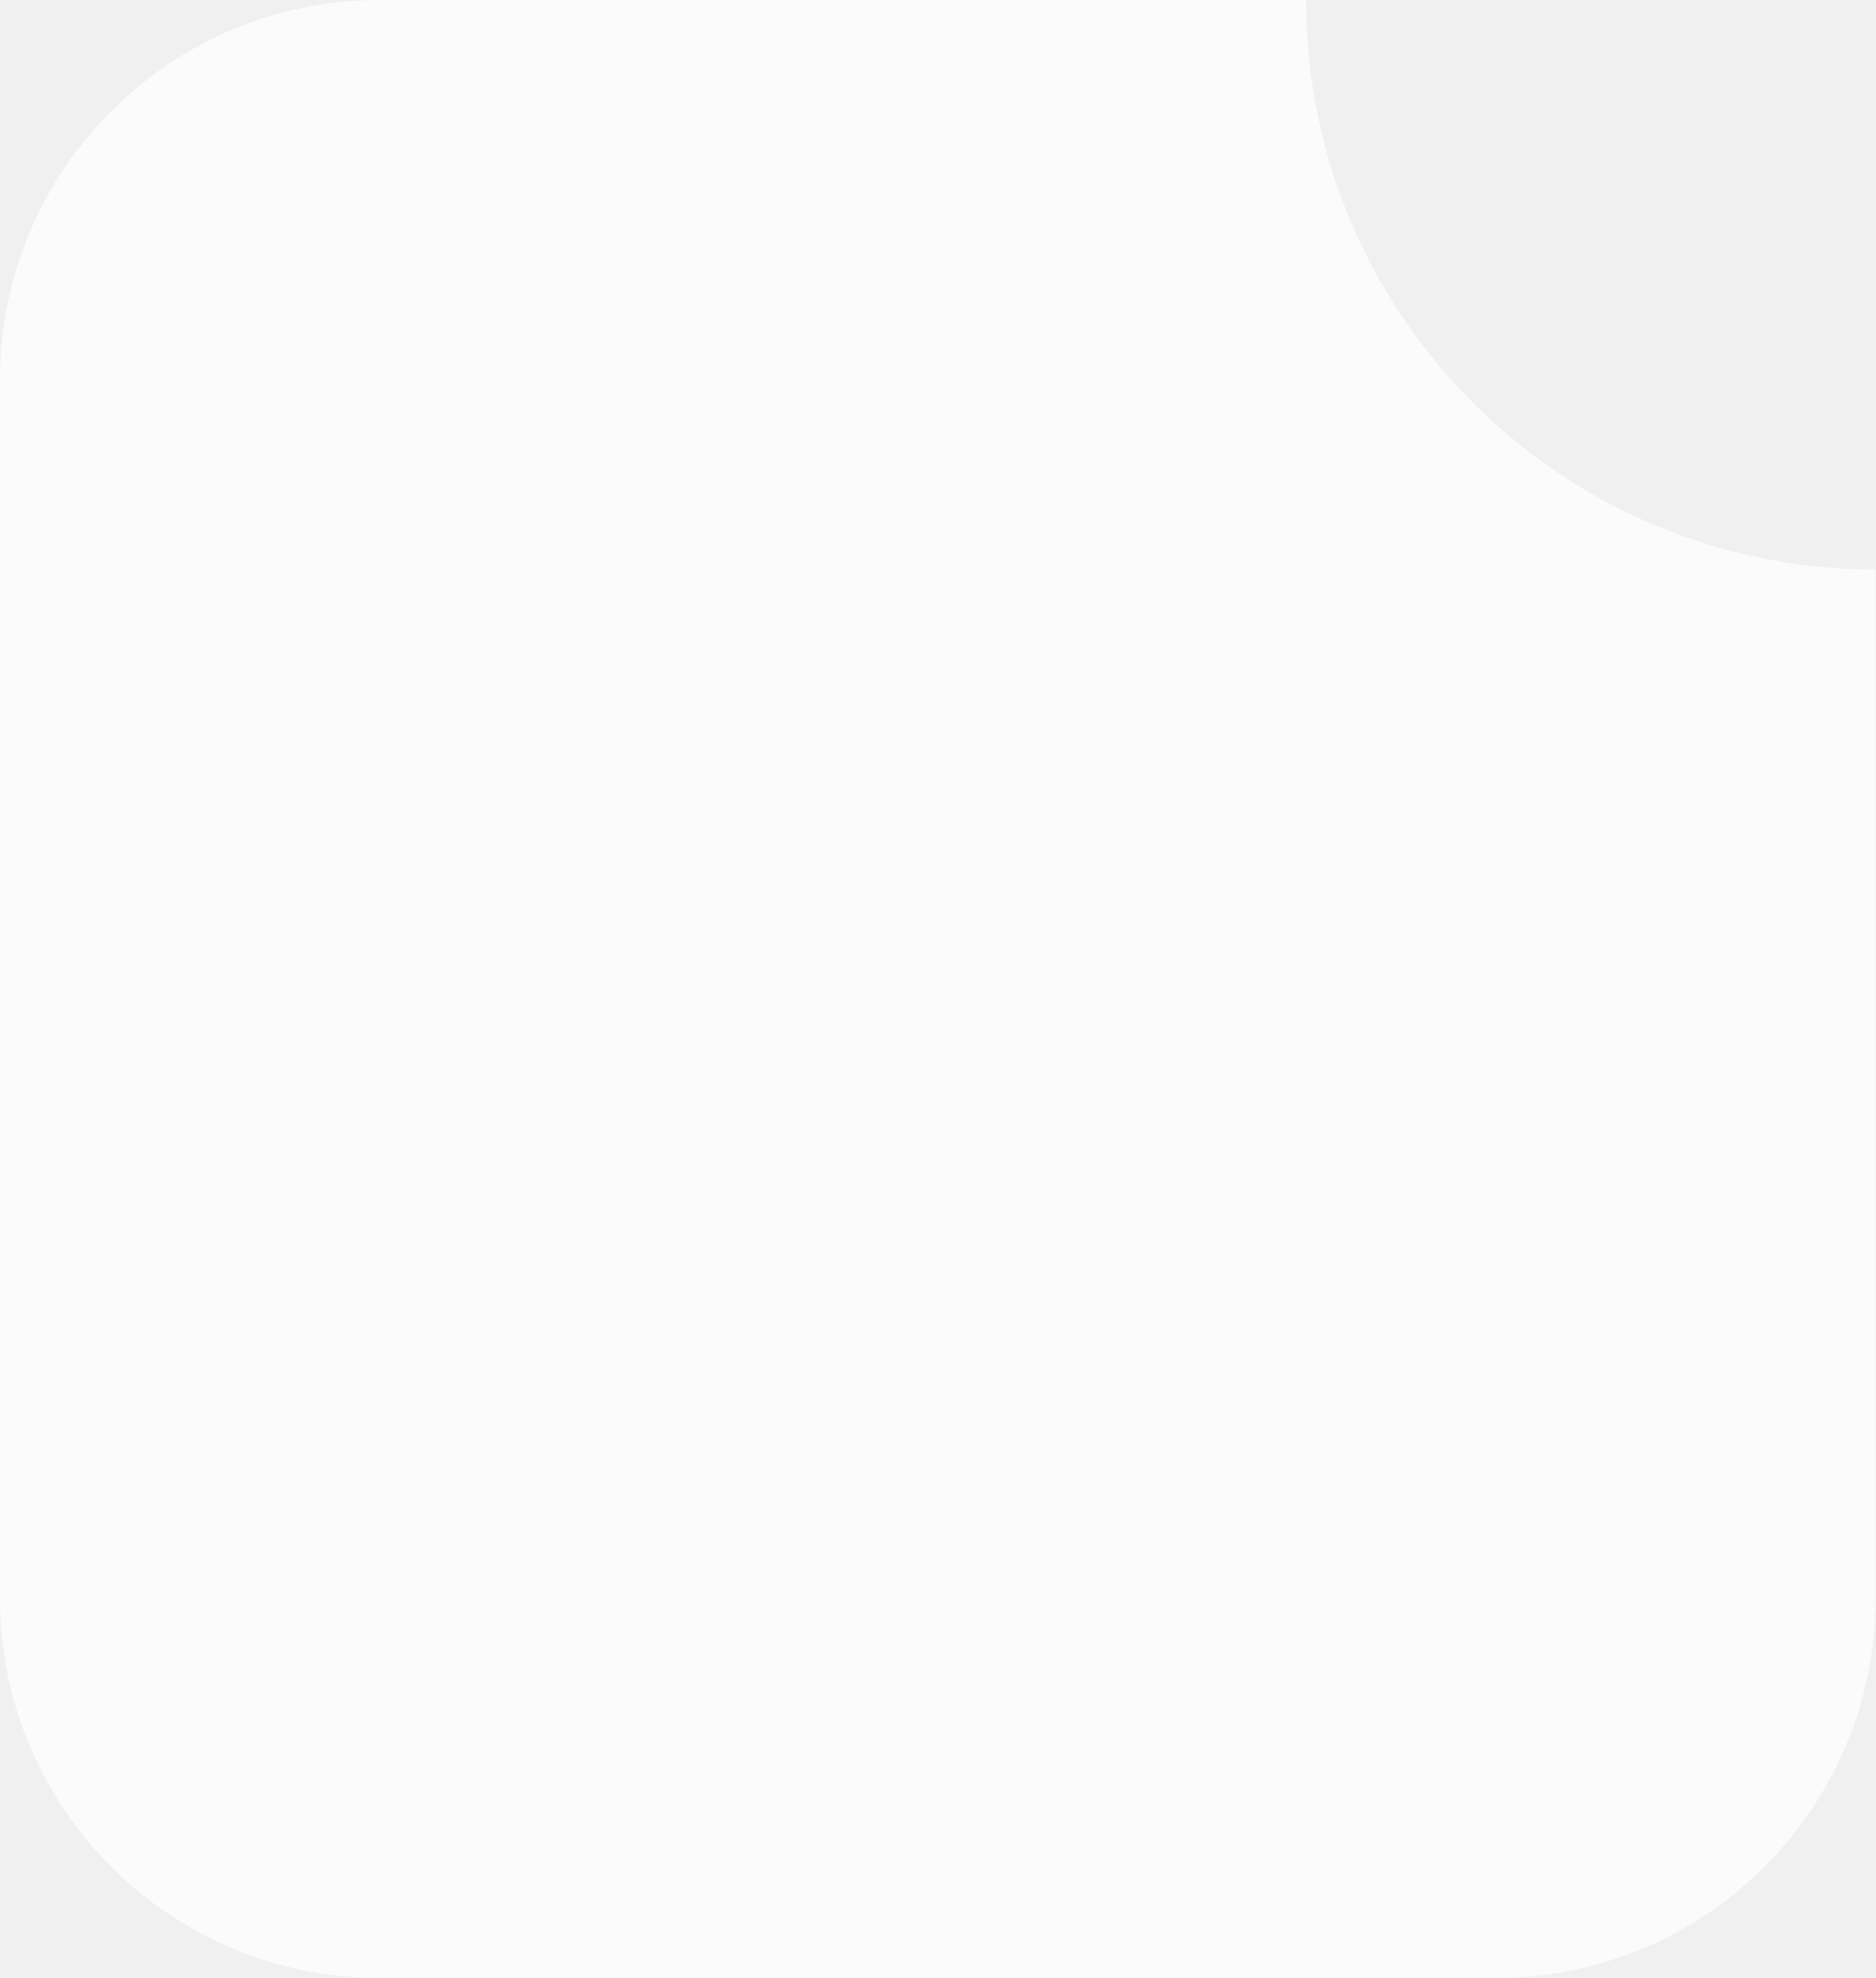
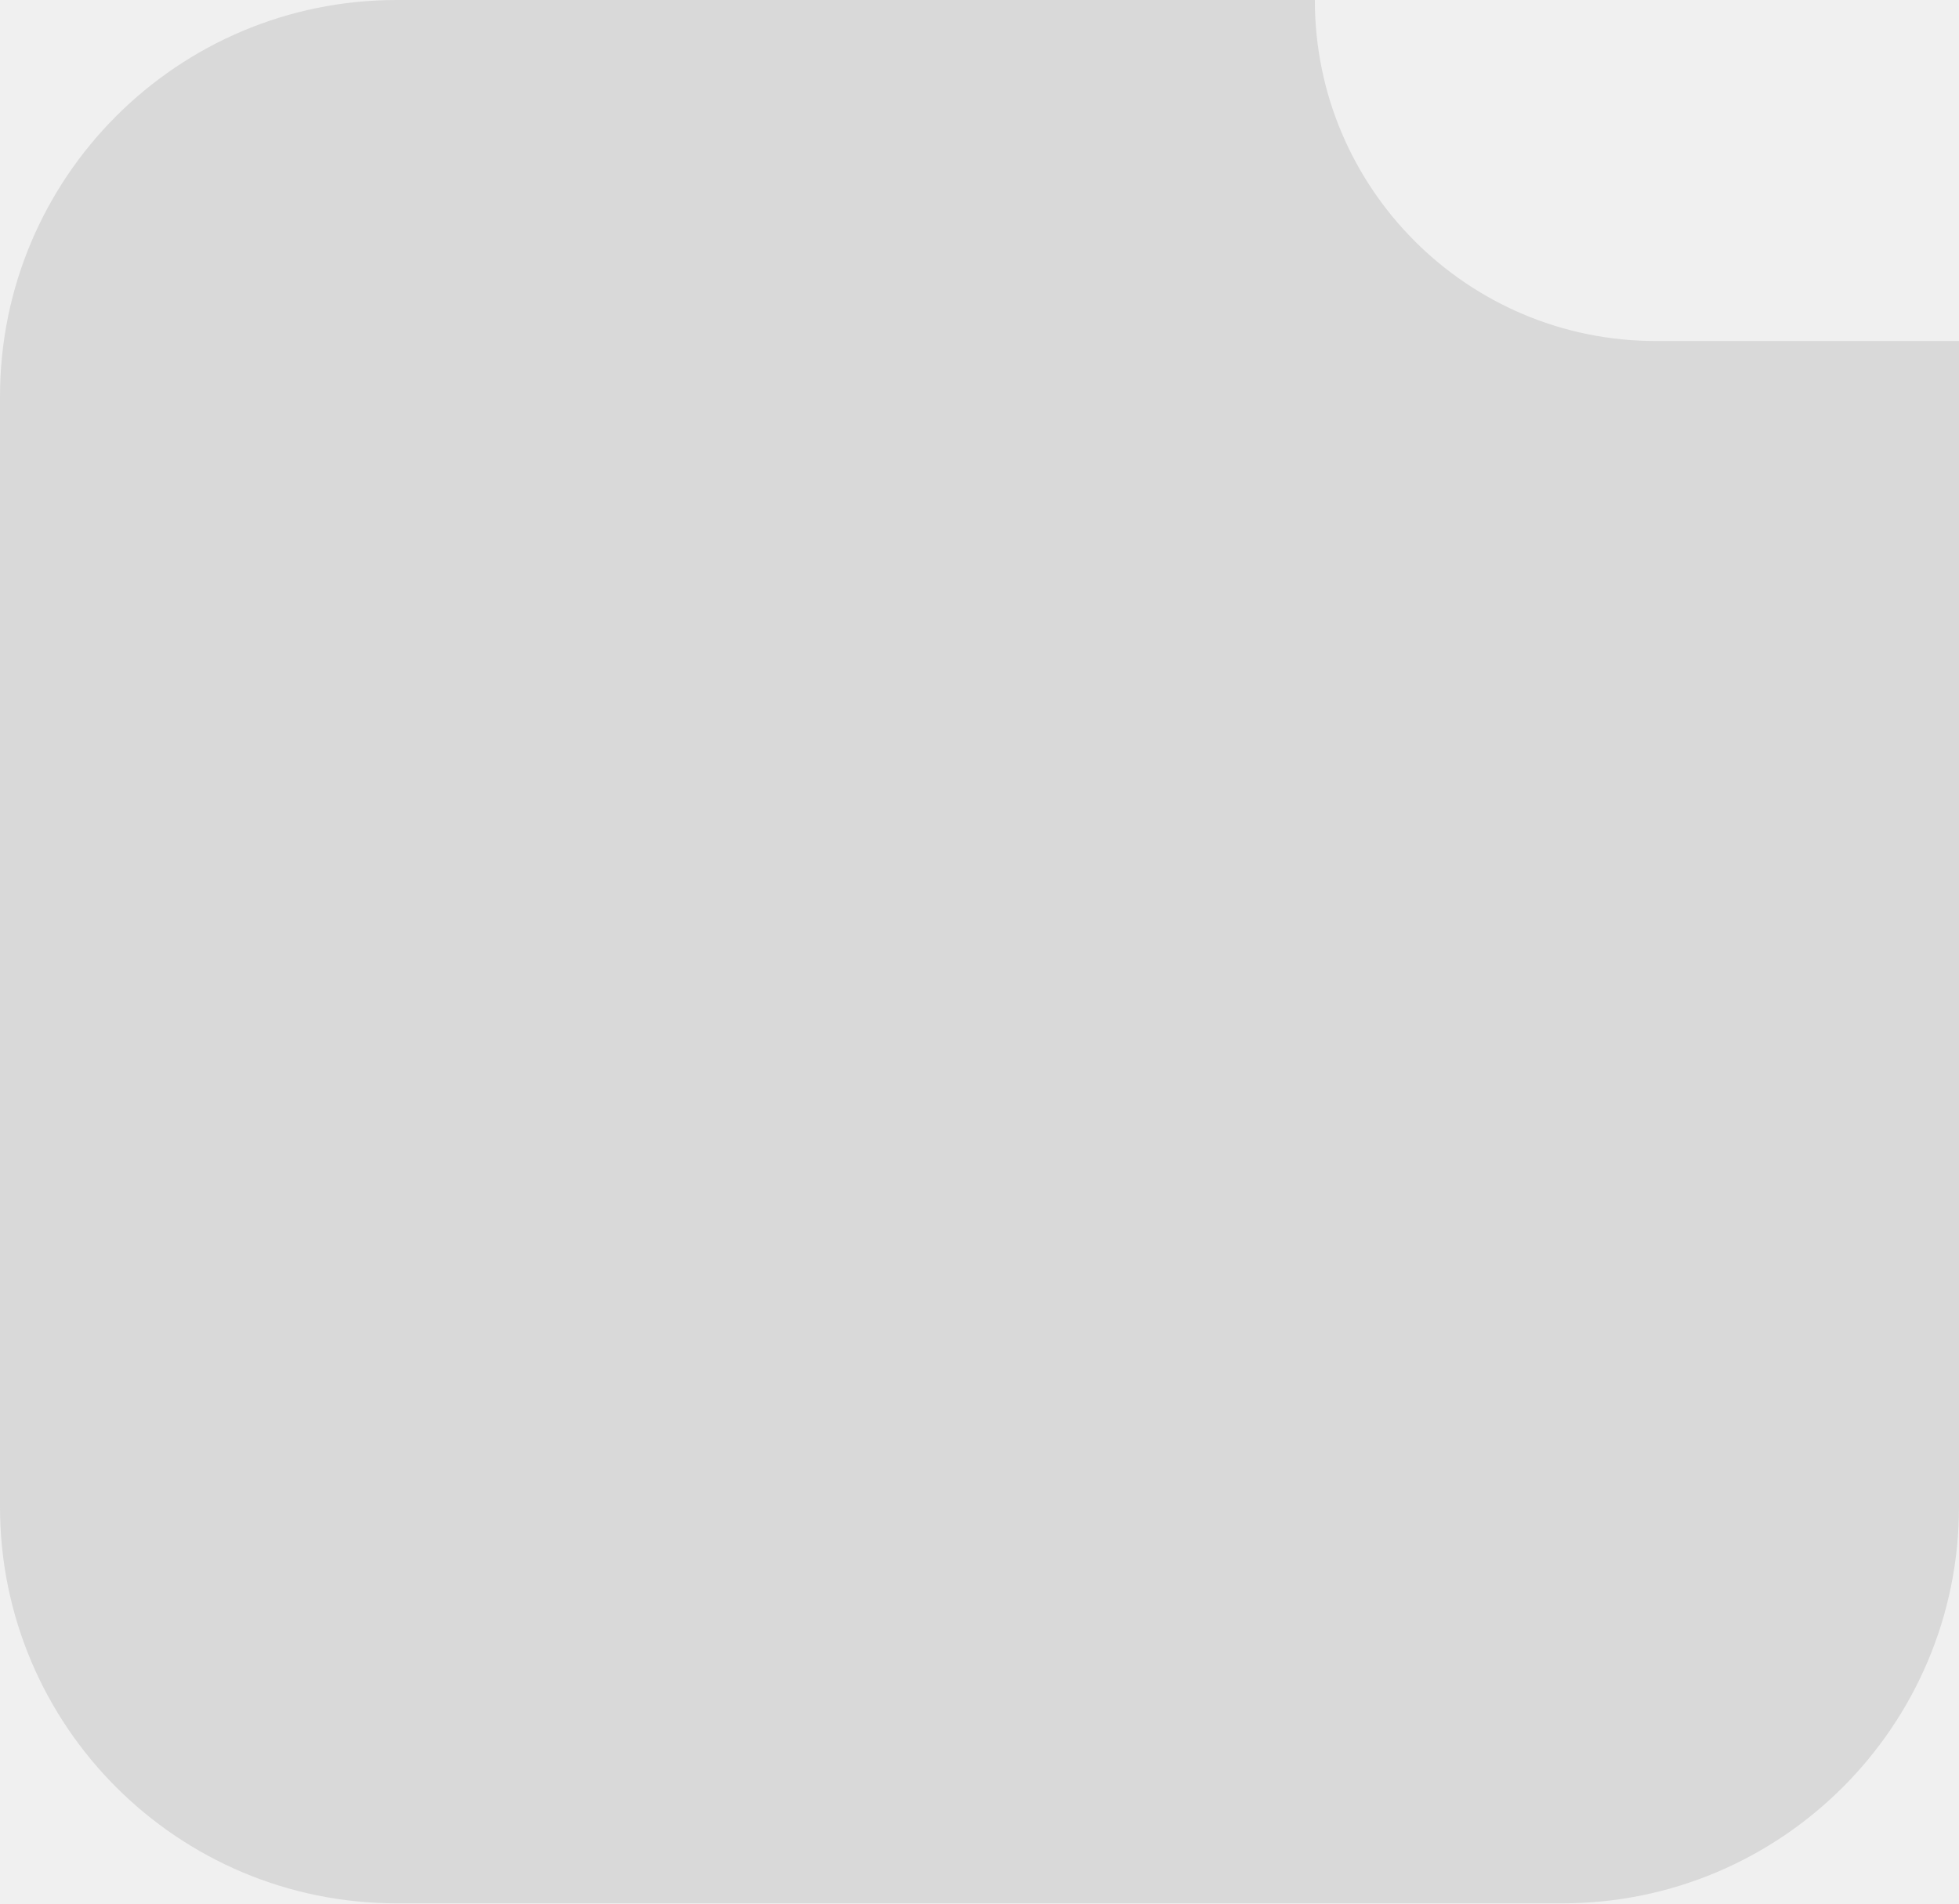
- <svg xmlns="http://www.w3.org/2000/svg" width="494" height="521" viewBox="0 0 494 521" fill="none">
-   <g clip-path="url(#clip0_3820_554)">
-     <path fill-rule="evenodd" clip-rule="evenodd" d="M100 0C44.772 0 0 44.772 0 100V421C0 476.228 44.772 521 100 521H394C449.228 521 494 476.228 494 421V150C411.157 150 344 82.843 344 0H100Z" fill="#FBFBFB" />
+ <svg xmlns="http://www.w3.org/2000/svg" width="494" height="480" viewBox="0 0 494 480" fill="none">
+   <g clip-path="url(#clip0_3904_669)">
+     <path fill-rule="evenodd" clip-rule="evenodd" d="M100 0C44.772 0 0 44.772 0 100V380C0 435.228 44.772 480 100 480H394C449.228 480 494 435.228 494 380V0H494V86H417.562C370.066 86 331.562 47.496 331.562 0H100Z" fill="#D9D9D9" />
  </g>
  <defs>
-     <clipPath id="clip0_3820_554">
-       <rect width="494" height="521" fill="white" />
+     <clipPath id="clip0_3904_669">
+       <rect width="494" height="480" fill="white" />
    </clipPath>
  </defs>
</svg>
